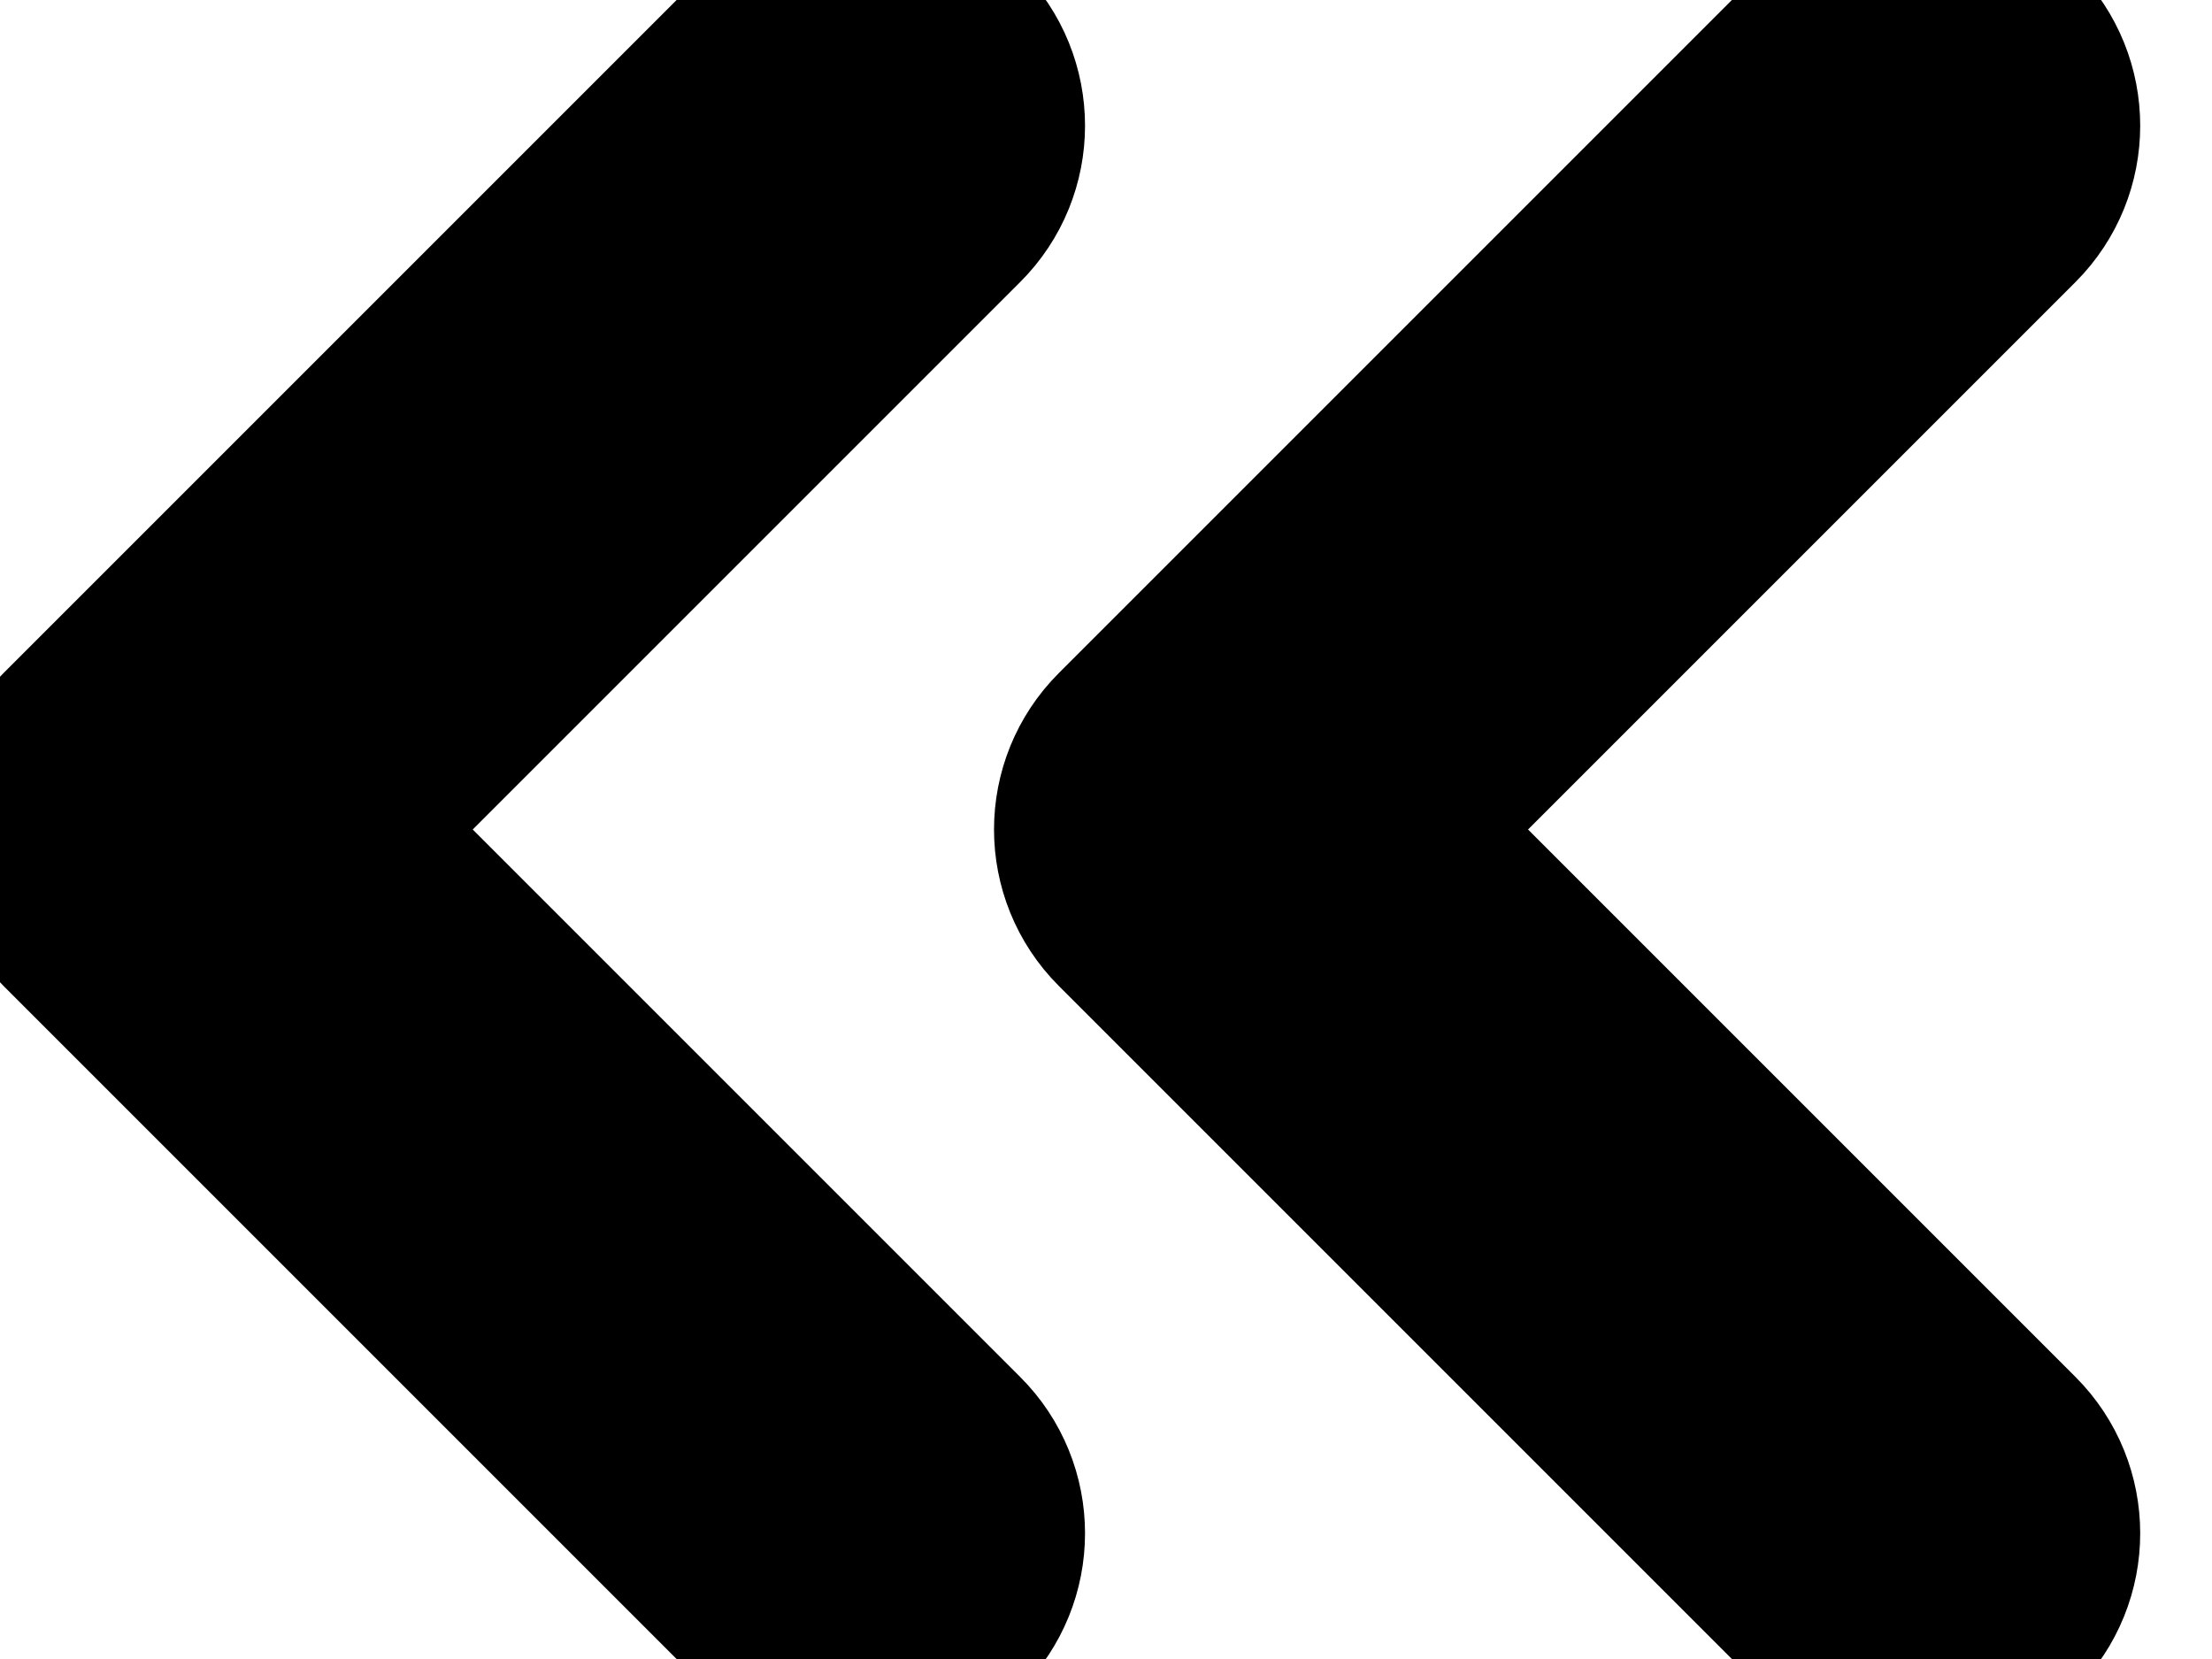
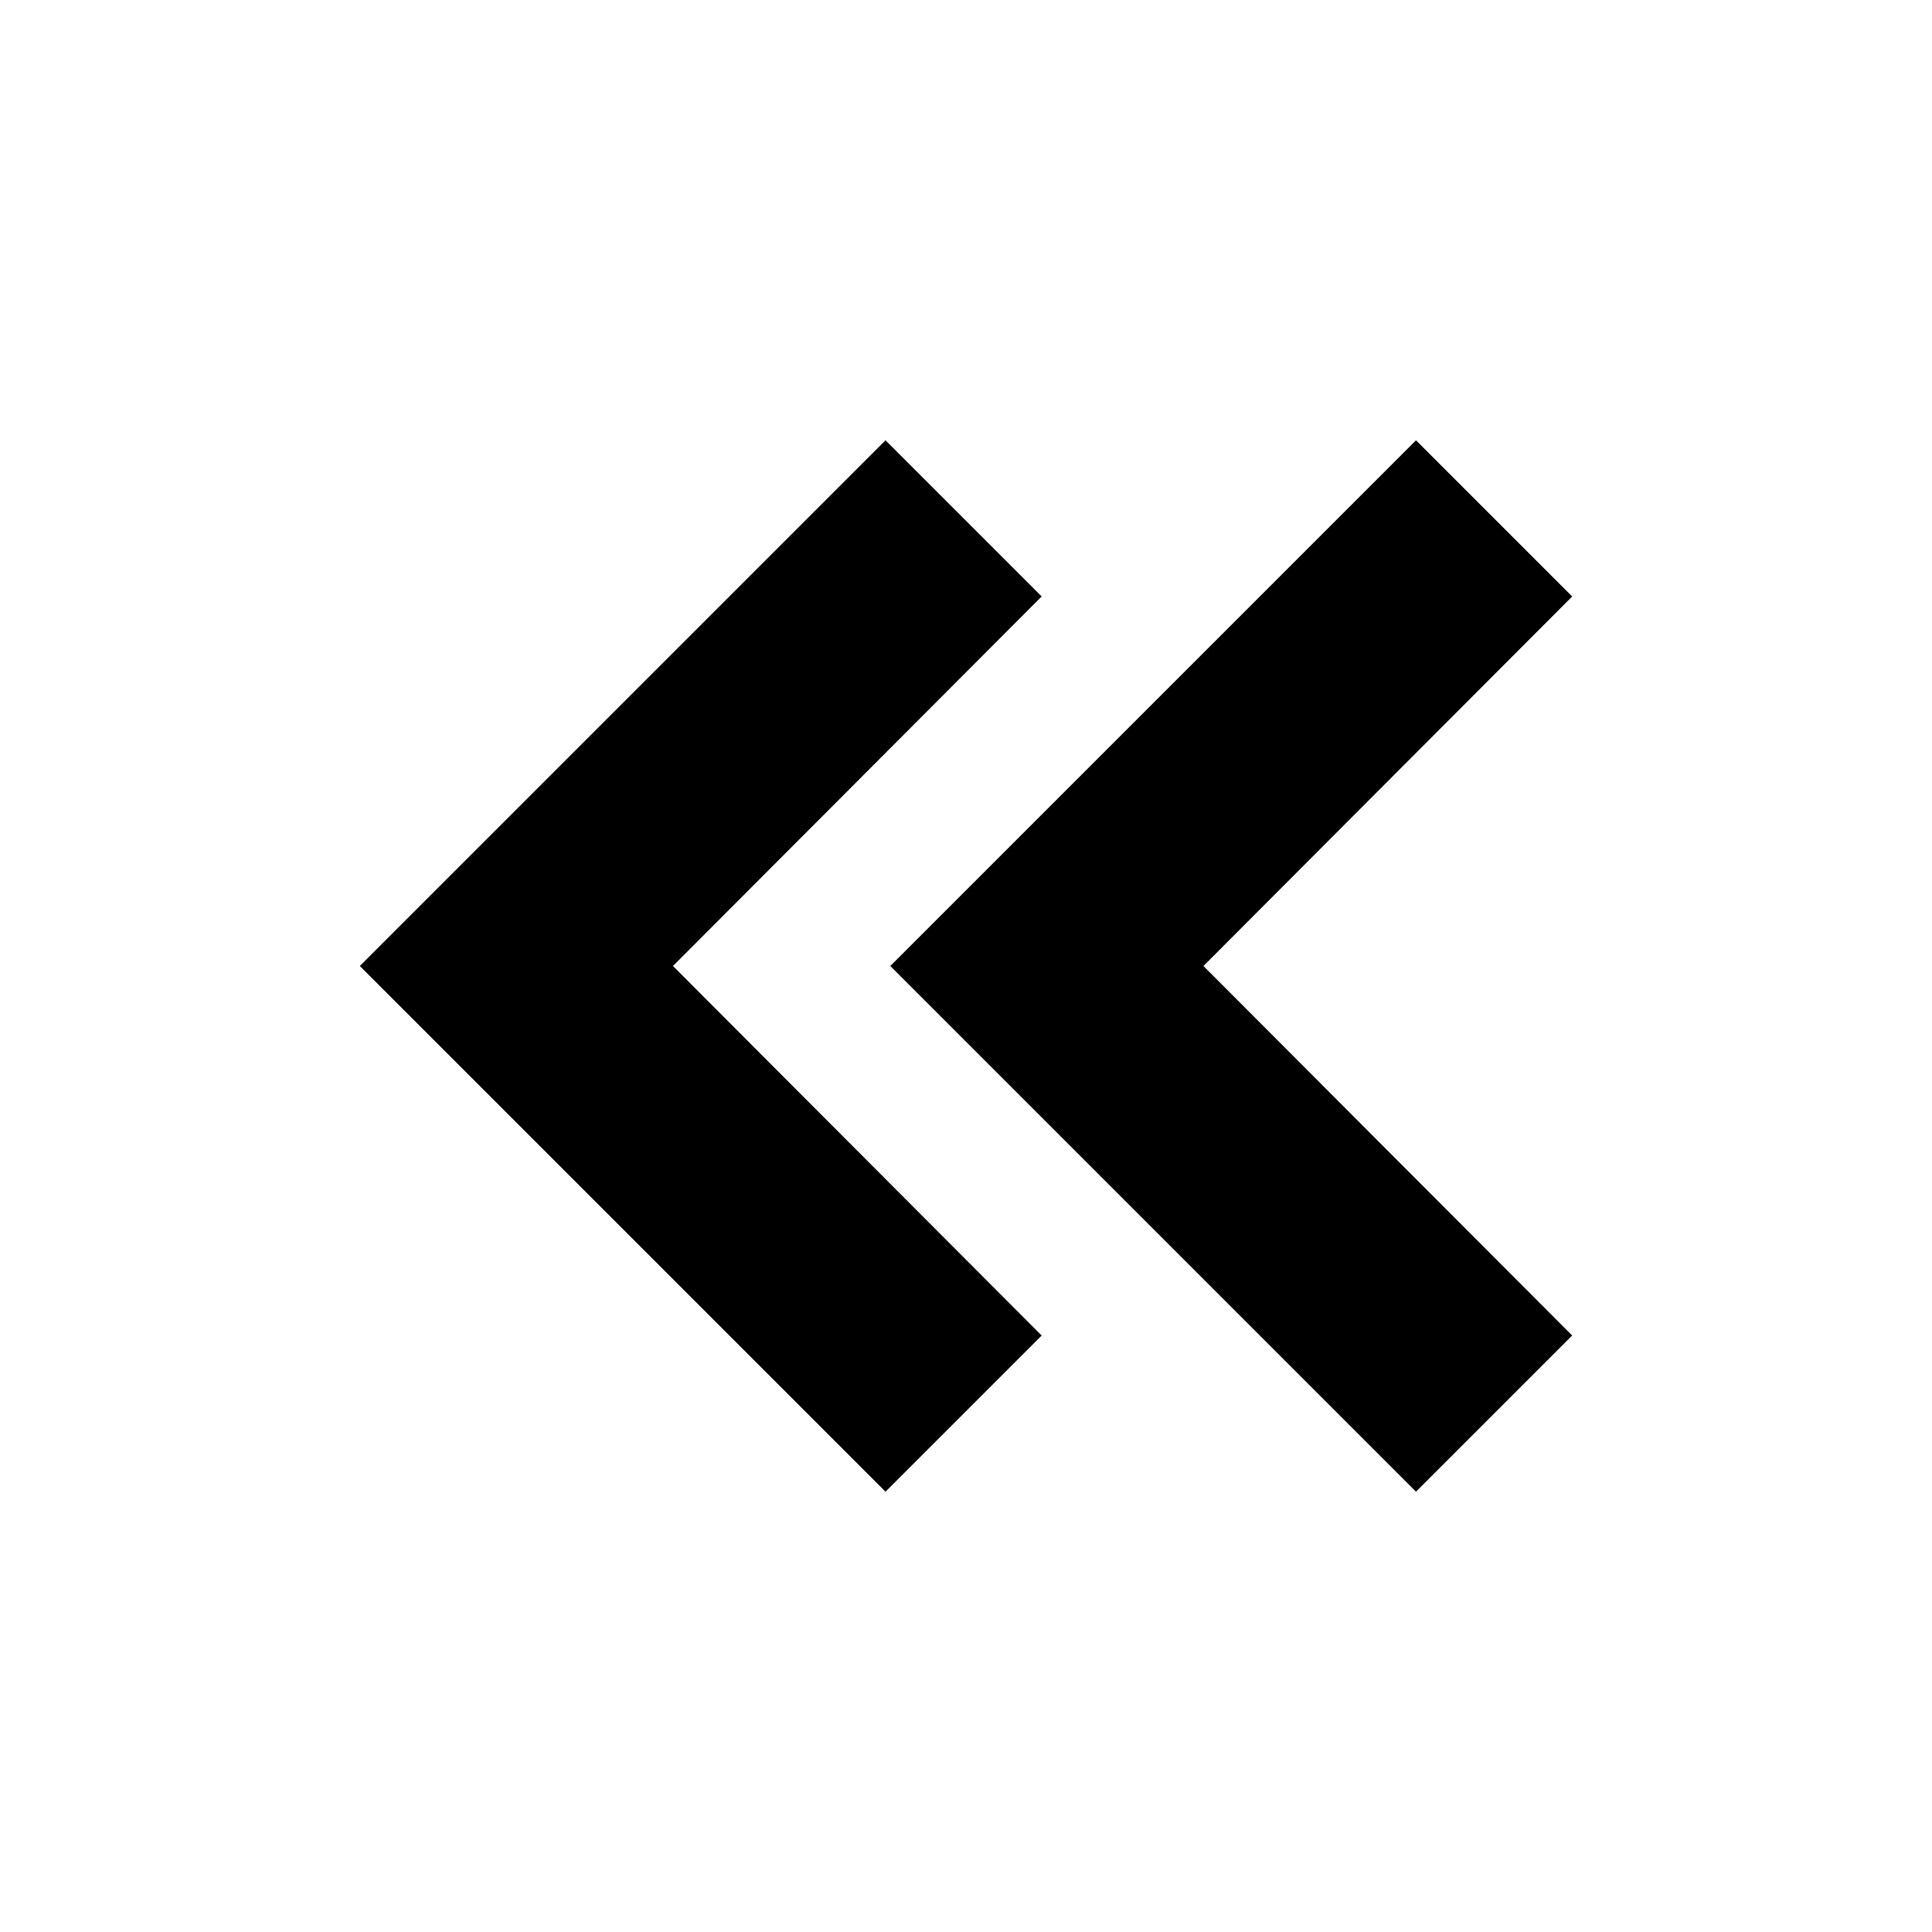
- <svg xmlns="http://www.w3.org/2000/svg" width="12" height="9" viewBox="0 0 12 9">
-   <path d="M6.593 5.1C6.924 5.1 7.193 4.831 7.193 4.5C7.193 4.169 6.924 3.9 6.593 3.9V5.1ZM6.168 4.076C5.934 4.31 5.934 4.69 6.168 4.924L9.987 8.743C10.221 8.977 10.601 8.977 10.835 8.743C11.069 8.508 11.069 8.128 10.835 7.894L7.441 4.5L10.835 1.106C11.069 0.872 11.069 0.492 10.835 0.257C10.601 0.023 10.221 0.023 9.987 0.257L6.168 4.076ZM6.593 3.9H6.593V5.1H6.593V3.9Z" fill="currentColor" stroke="currentColor" stroke-width="1.2" stroke-linecap="round" stroke-linejoin="round" />
-   <path d="M0.868 5.1C1.199 5.1 1.468 4.831 1.468 4.5C1.468 4.169 1.199 3.9 0.868 3.9L0.868 5.1ZM0.443 4.076C0.209 4.31 0.209 4.69 0.443 4.924L4.262 8.743C4.496 8.977 4.876 8.977 5.11 8.743C5.345 8.508 5.345 8.128 5.11 7.894L1.716 4.5L5.11 1.106C5.345 0.872 5.345 0.492 5.11 0.257C4.876 0.023 4.496 0.023 4.262 0.257L0.443 4.076ZM0.868 3.9H0.868L0.868 5.1H0.868L0.868 3.9Z" fill="currentColor" stroke="currentColor" stroke-width="1.2" stroke-linecap="round" stroke-linejoin="round" />
+ <svg xmlns="http://www.w3.org/2000/svg" stroke="currentColor" fill="currentColor" stroke-width="0" viewBox="0 0 24 24" height="200px" width="200px">
+   <path fill="none" d="M0 0h24v24H0z" />
+   <path stroke-width="0.75" d="M17.59 18 19 16.59 14.42 12 19 7.41 17.59 6l-6 6z" />
+   <path stroke-width="0.75" d="m11 18 1.41-1.41L7.83 12l4.58-4.59L11 6l-6 6z" />
</svg>
